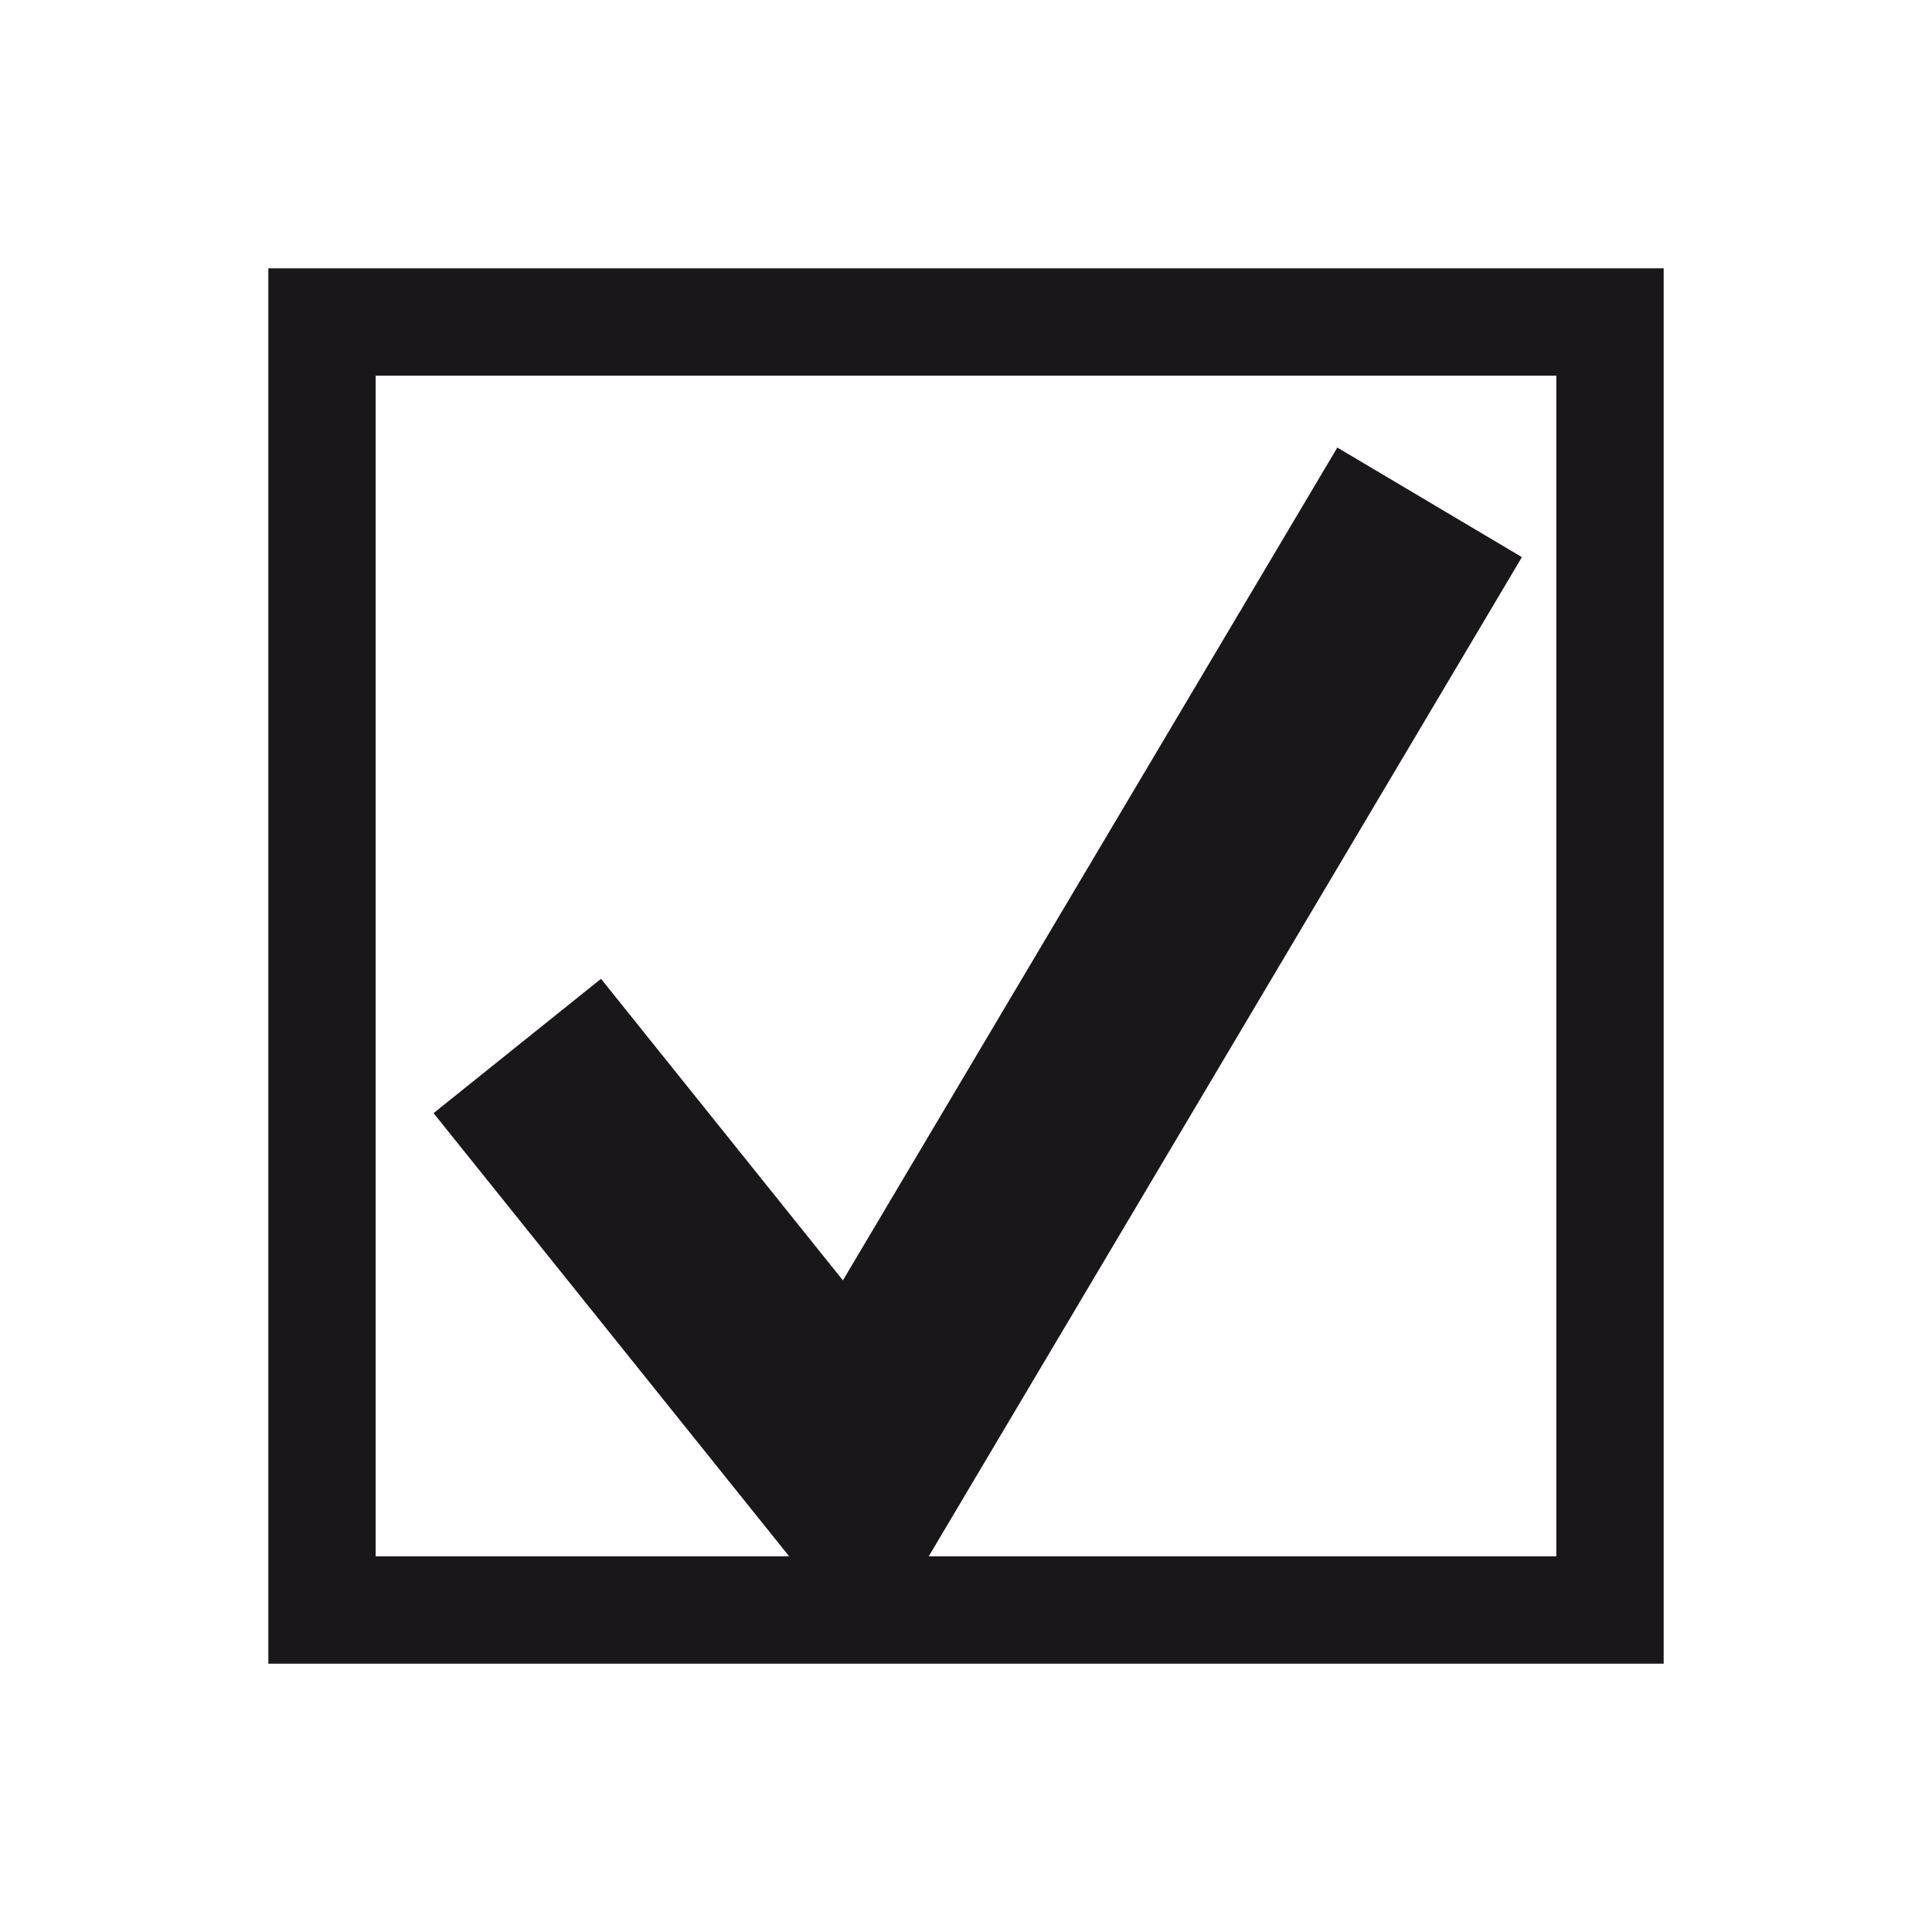
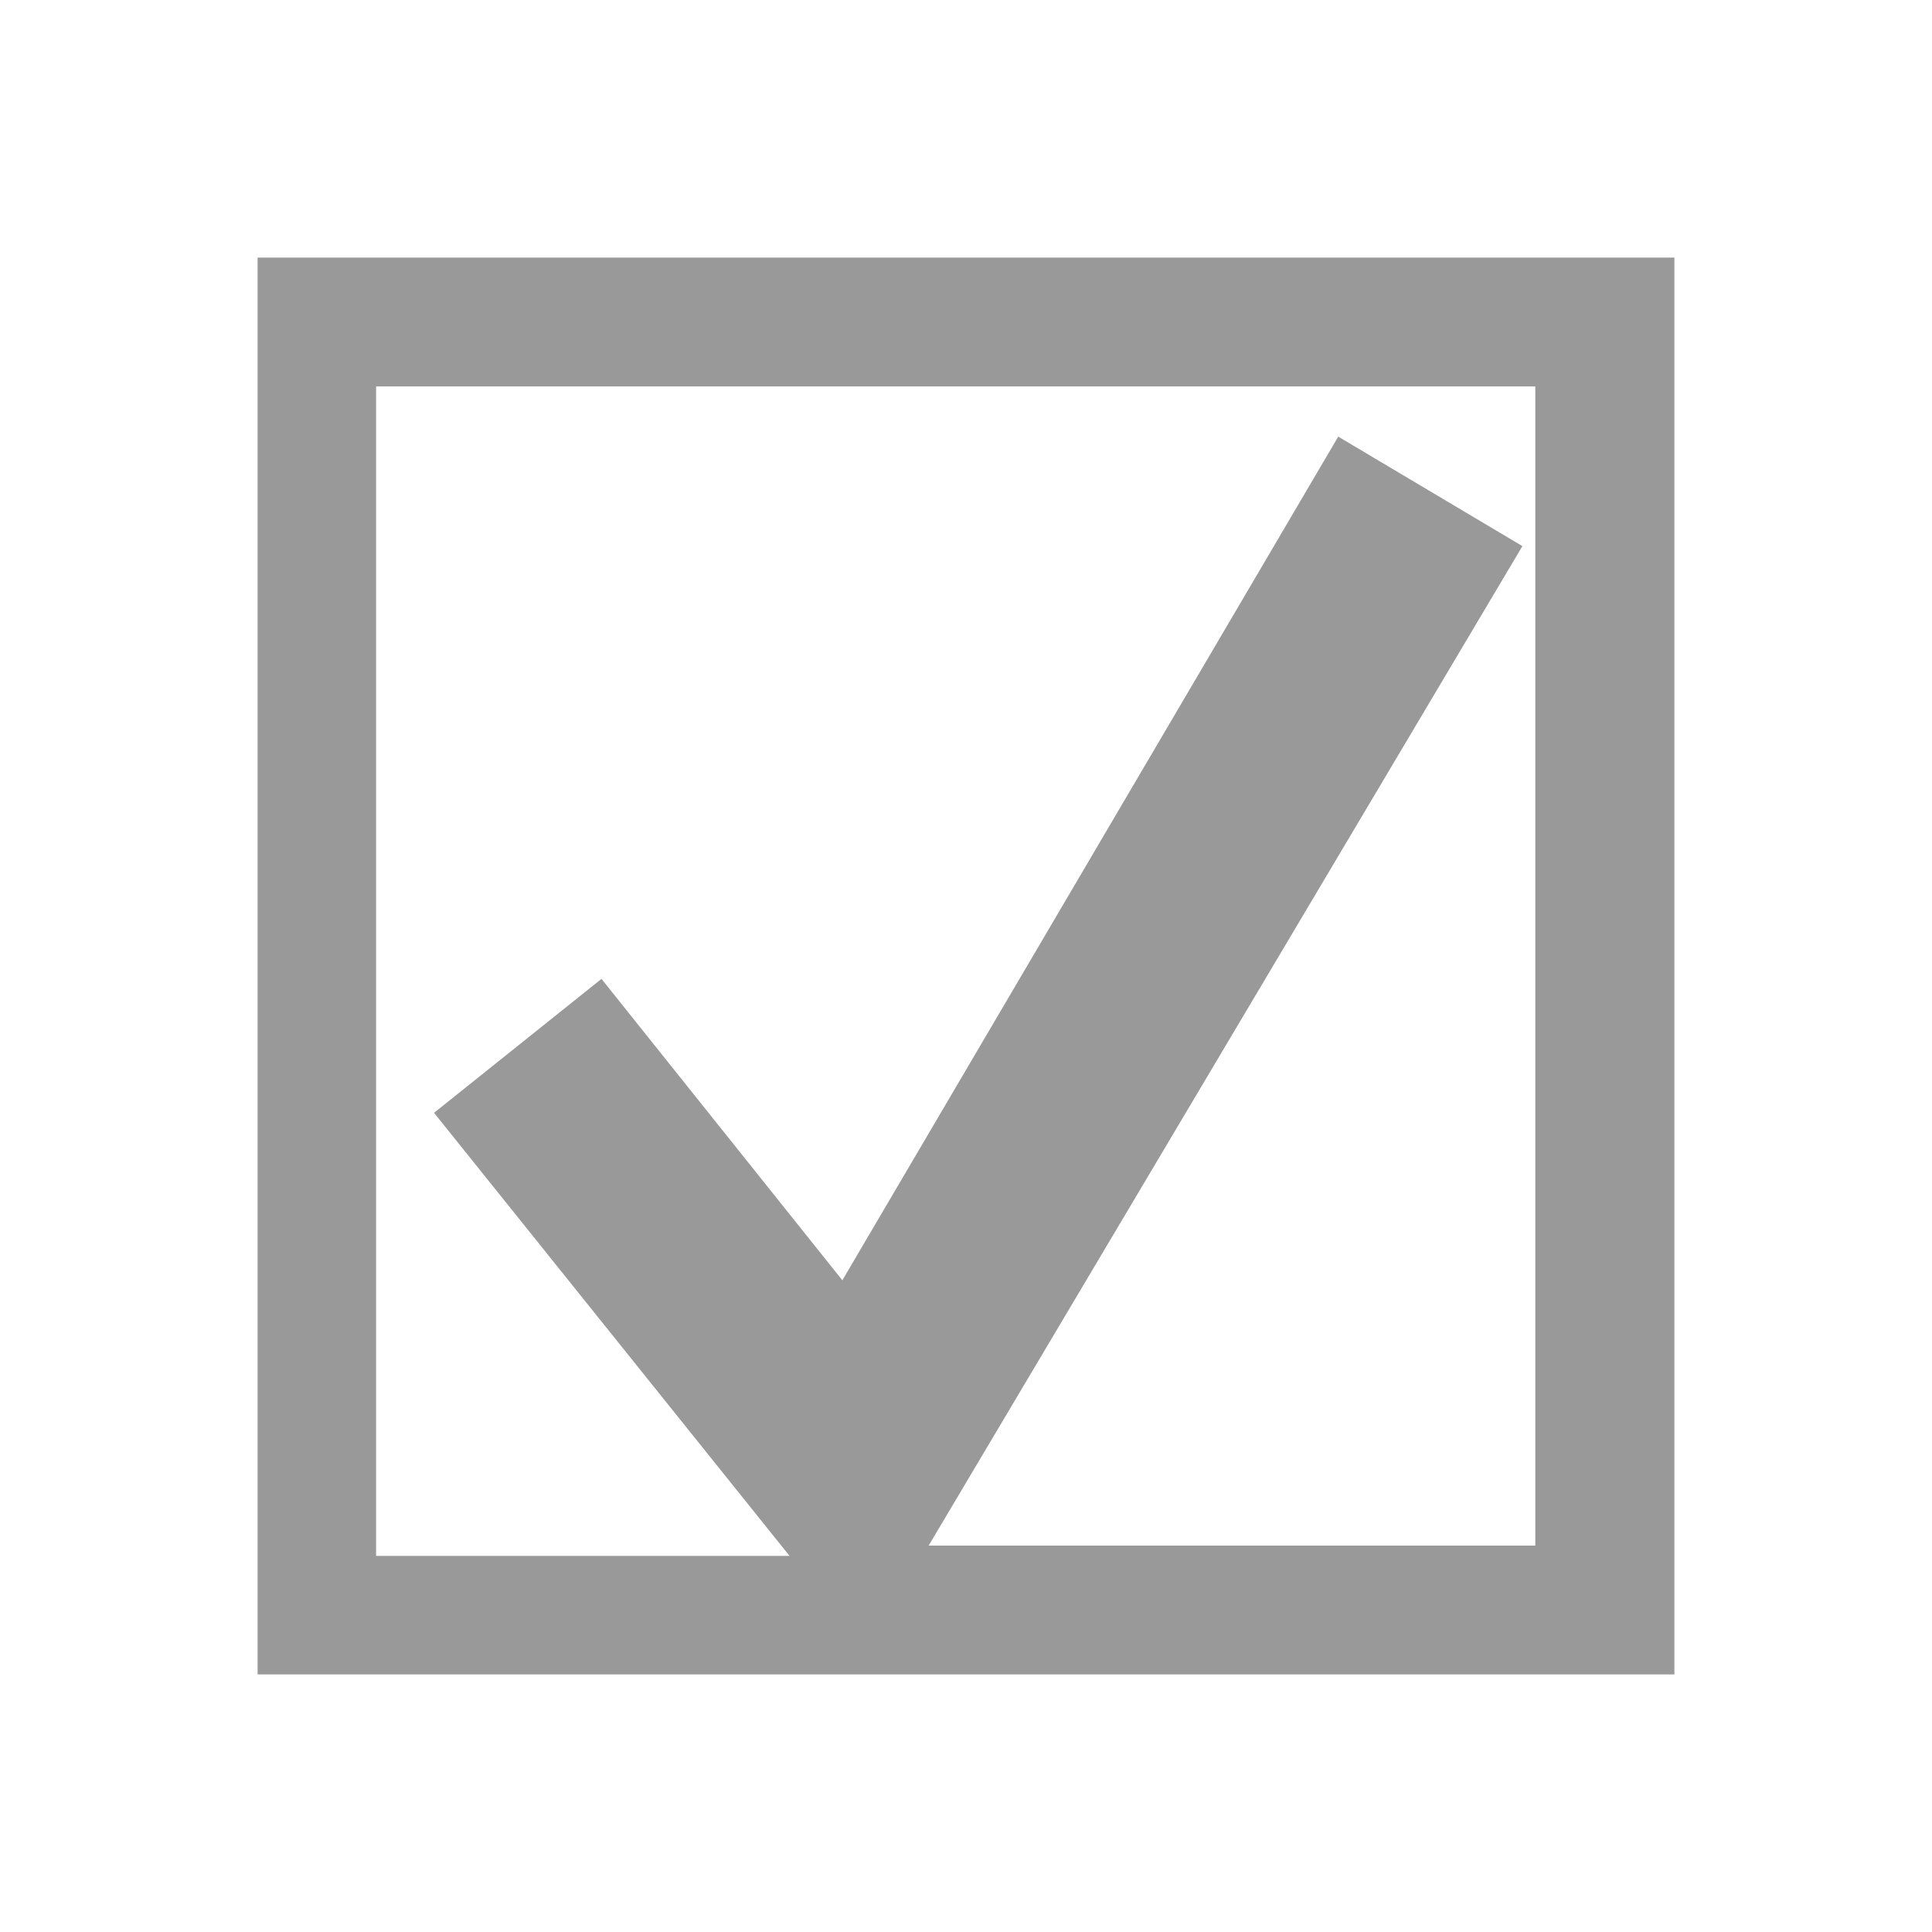
- <svg xmlns="http://www.w3.org/2000/svg" version="1.2" baseProfile="tiny" id="Ebene_1" x="0px" y="0px" width="100px" height="100px" viewBox="0 0 100 100" xml:space="preserve">
-   <rect x="0" fill="none" width="100" height="100" />
-   <path fill="#1A171B" d="M13.889,13.889v72.223h72.222V13.889H13.889z M80.555,80.556H48.071l30.703-51.719l-9.555-5.672  L43.629,66.271L31.108,50.663l-8.667,6.953l18.405,22.939H19.444V19.444h61.111V80.556z" />
+ <svg xmlns="http://www.w3.org/2000/svg" width="15" height="15" viewBox="0 0 15 15">
+   <path fill="#999" d="M2,2v11h11V2H2z M12,12H7.21l4.61-7.76l-1.43-0.85L6.54,9.94L4.67,7.6l-1.3,1.04l2.76,3.44H2.92V3h9V12z" />
</svg>
